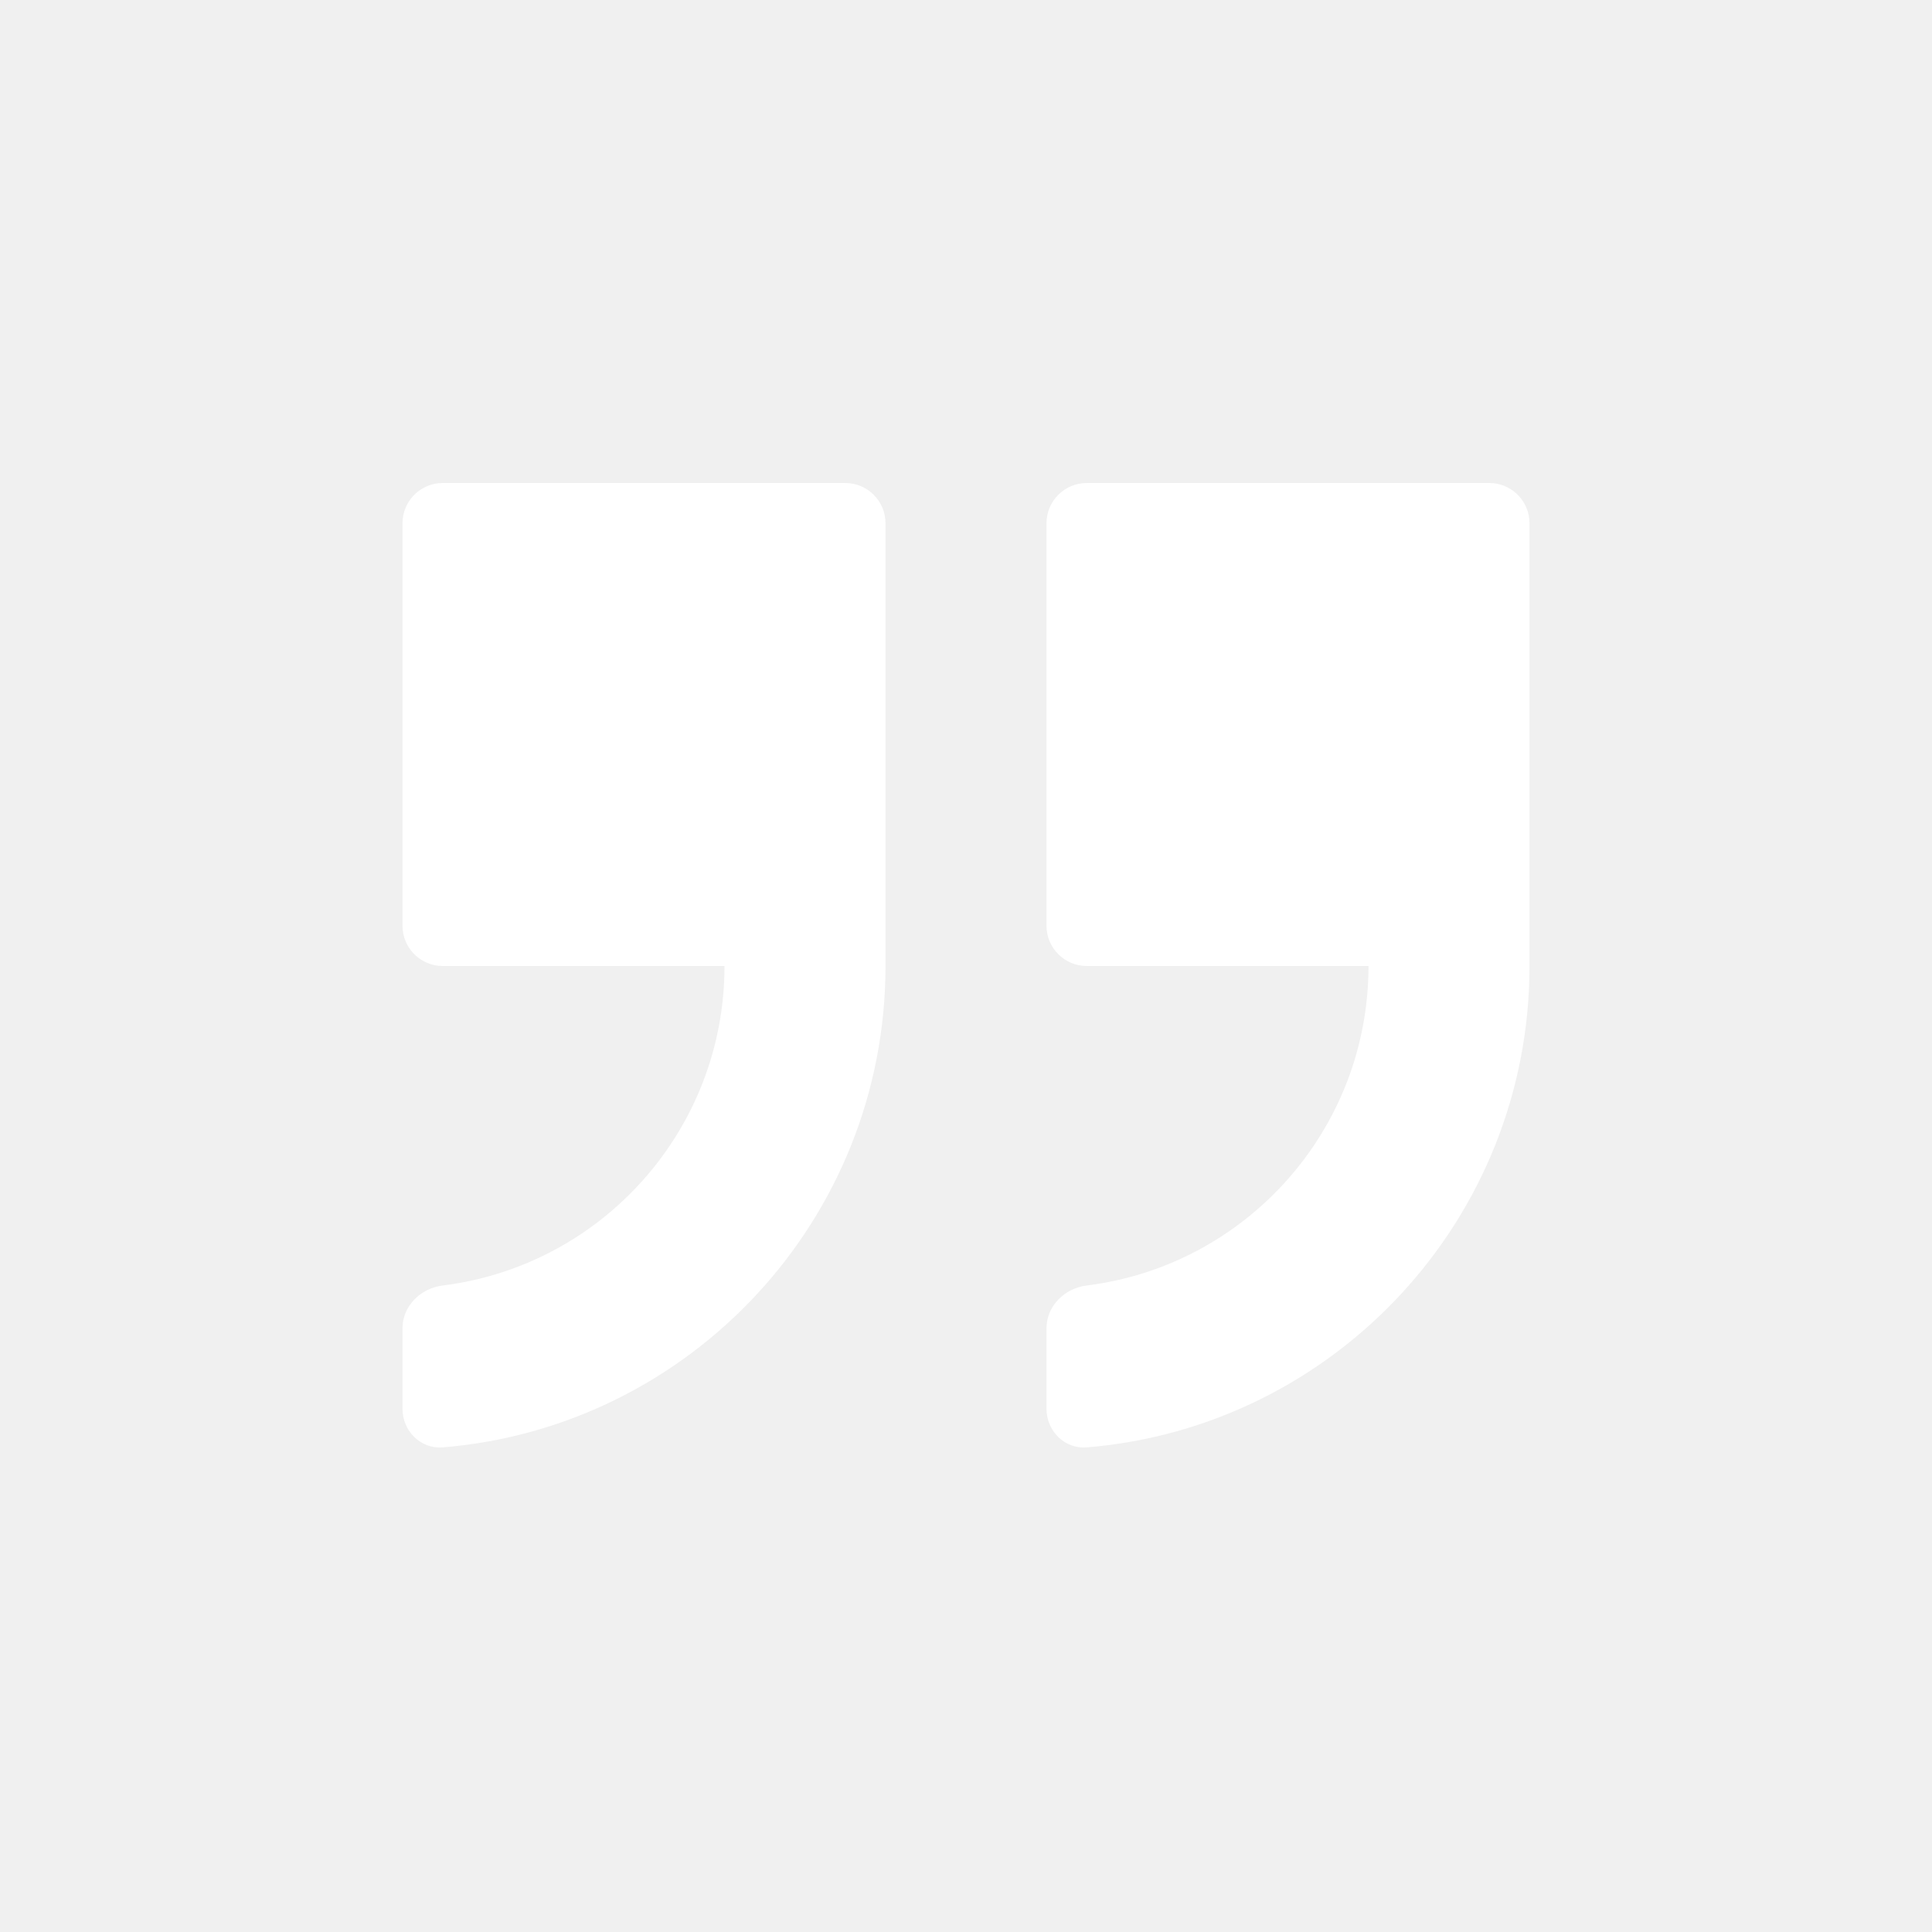
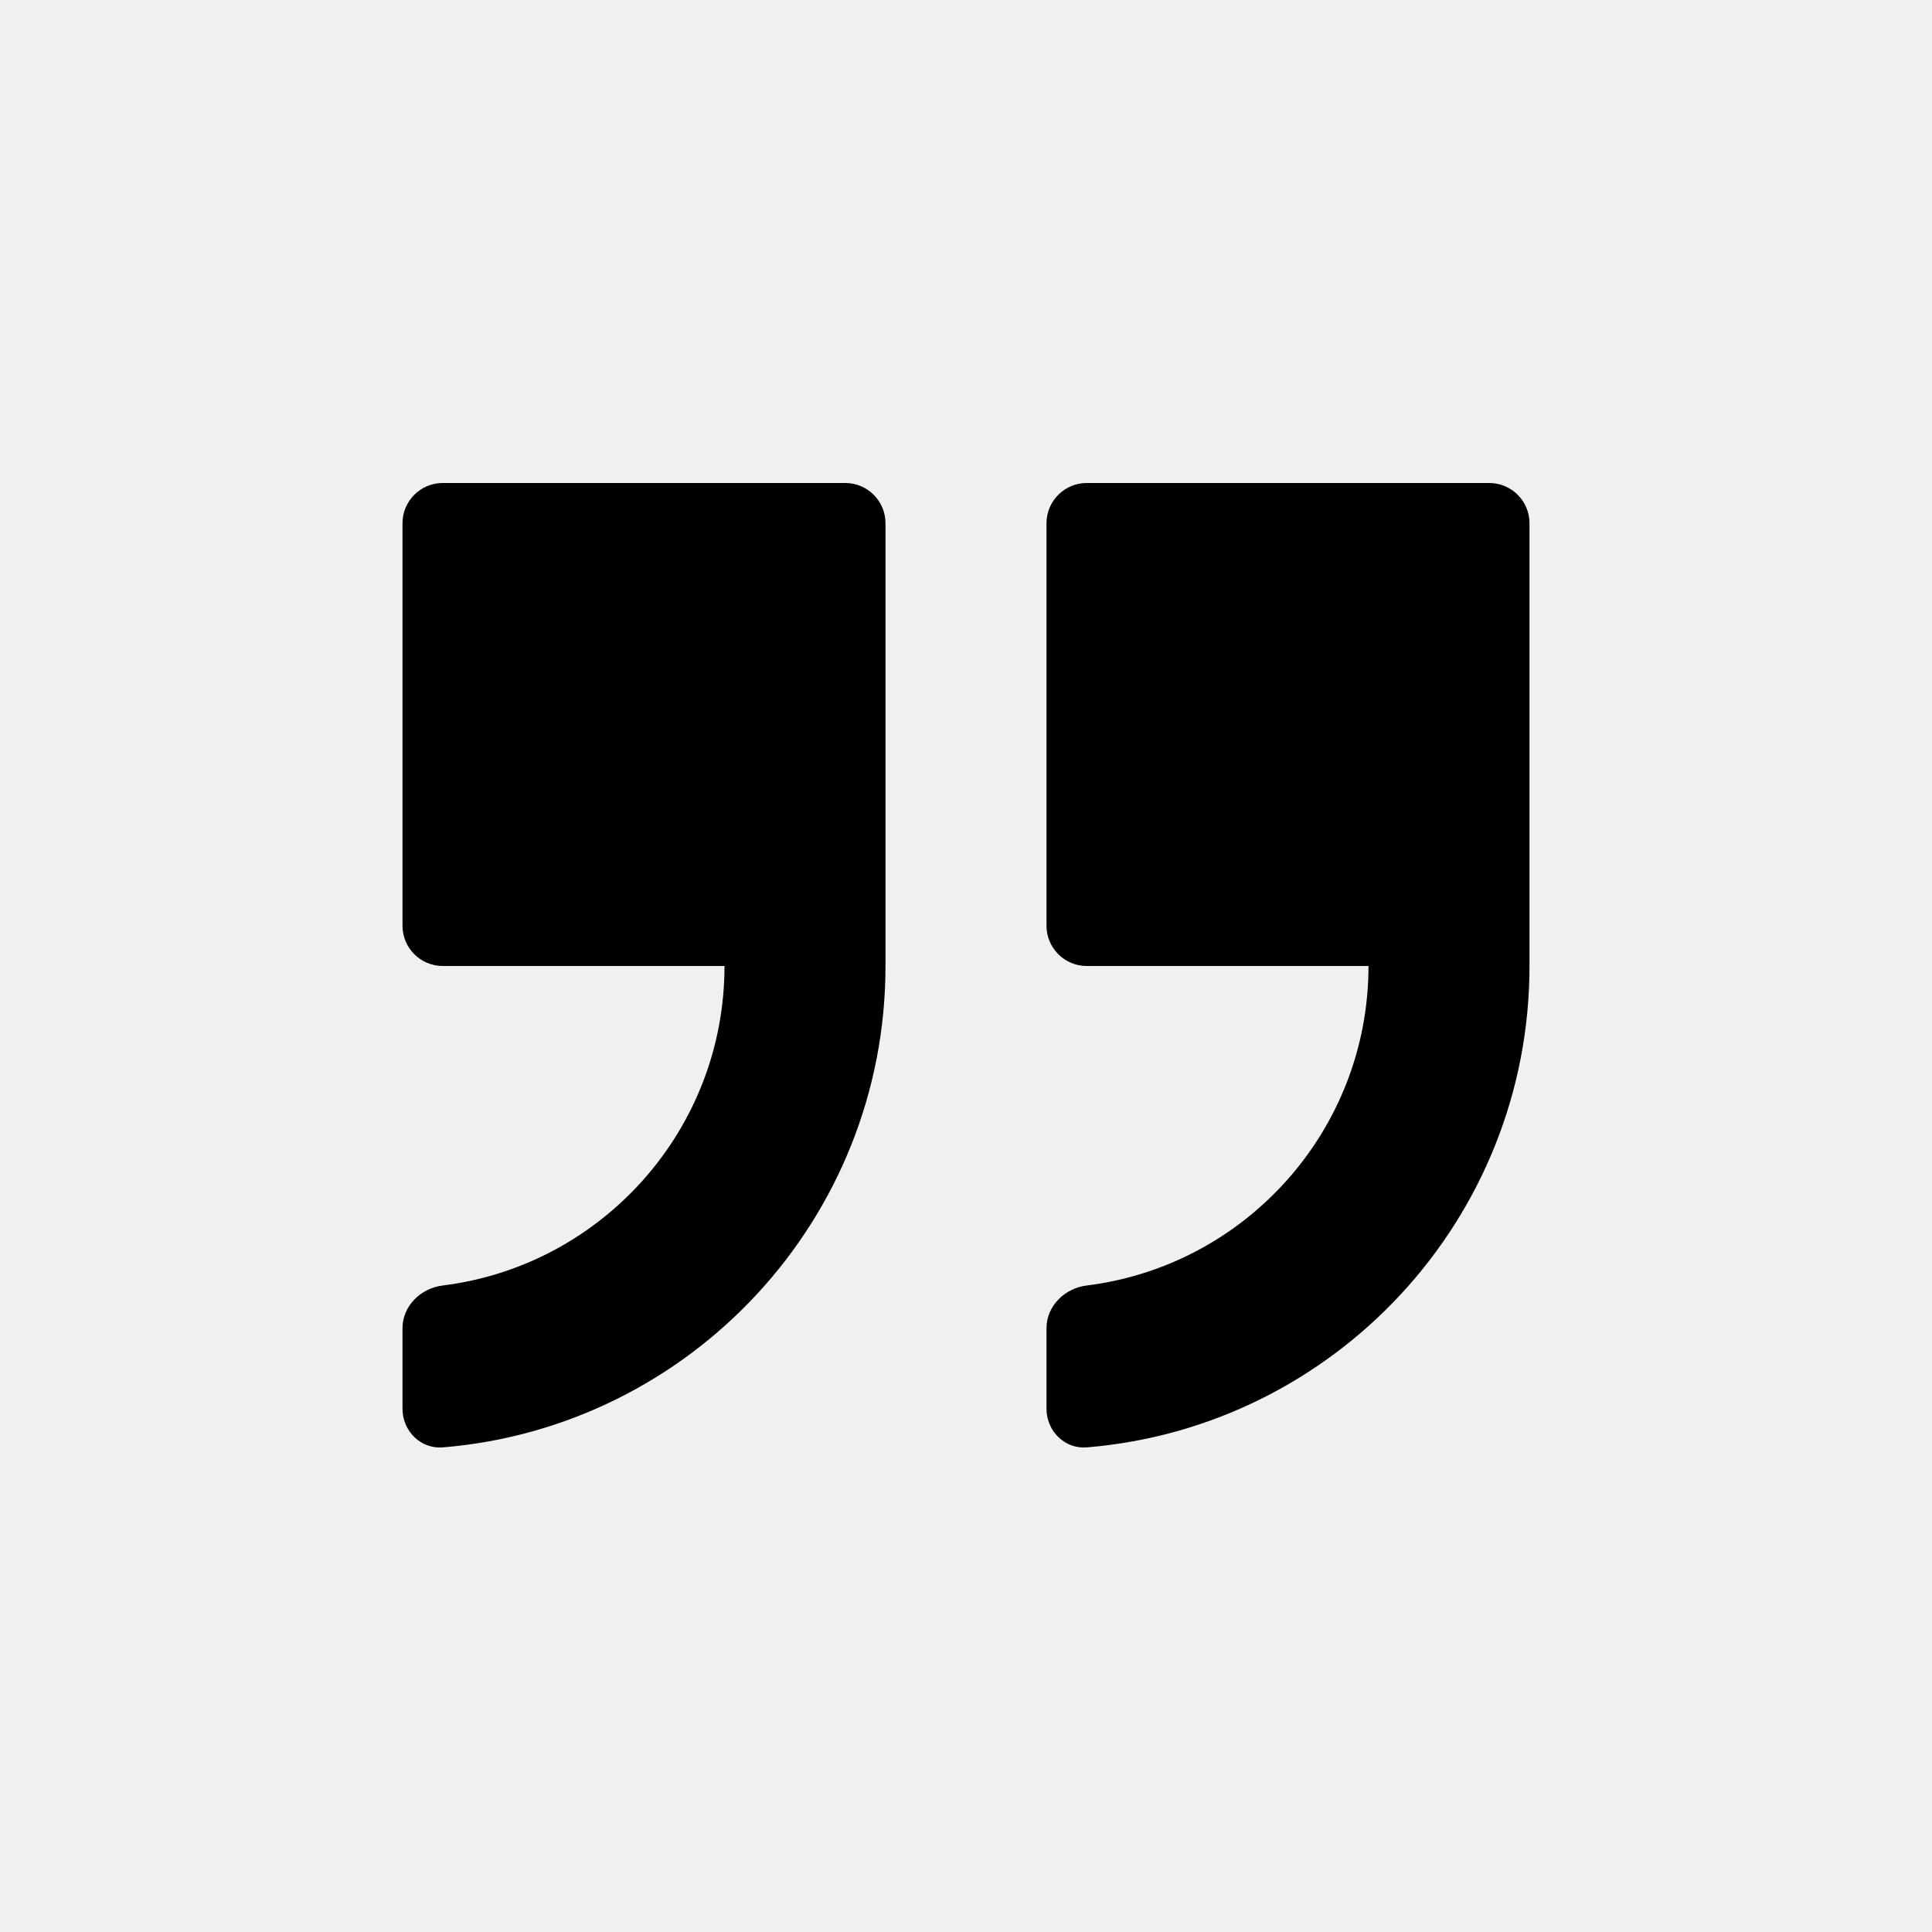
<svg xmlns="http://www.w3.org/2000/svg" aria-label="block quote" width="24" height="24" viewBox="0 0 24 24">
-   <path d="M5 6.5C5 6.224 5.224 6 5.5 6H10.5C10.776 6 11 6.224 11 6.5V12C11 15.145 8.58 17.726 5.5 17.98C5.225 18.002 5 17.776 5 17.5V16.5C5 16.224 5.225 16.003 5.499 15.969C7.473 15.724 9 14.04 9 12H5.5C5.224 12 5 11.776 5 11.5V6.5Z" fill="white" />
-   <path d="M13 6.5C13 6.224 13.224 6 13.5 6H18.5C18.776 6 19 6.224 19 6.5V12C19 15.145 16.58 17.726 13.5 17.98C13.225 18.002 13 17.776 13 17.5V16.5C13 16.224 13.225 16.003 13.499 15.969C15.473 15.724 17 14.04 17 12H13.5C13.224 12 13 11.776 13 11.5V6.5Z" fill="white" />
+   <path d="M5 6.5C5 6.224 5.224 6 5.5 6H10.5C10.776 6 11 6.224 11 6.5V12C11 15.145 8.58 17.726 5.5 17.98C5.225 18.002 5 17.776 5 17.5V16.5C5 16.224 5.225 16.003 5.499 15.969C7.473 15.724 9 14.04 9 12H5.5C5.224 12 5 11.776 5 11.5V6.5Z" />
+   <path d="M13 6.5C13 6.224 13.224 6 13.5 6H18.5C18.776 6 19 6.224 19 6.5V12C19 15.145 16.58 17.726 13.5 17.98C13.225 18.002 13 17.776 13 17.5V16.5C13 16.224 13.225 16.003 13.499 15.969C15.473 15.724 17 14.04 17 12H13.5C13.224 12 13 11.776 13 11.5V6.5Z" />
</svg>
